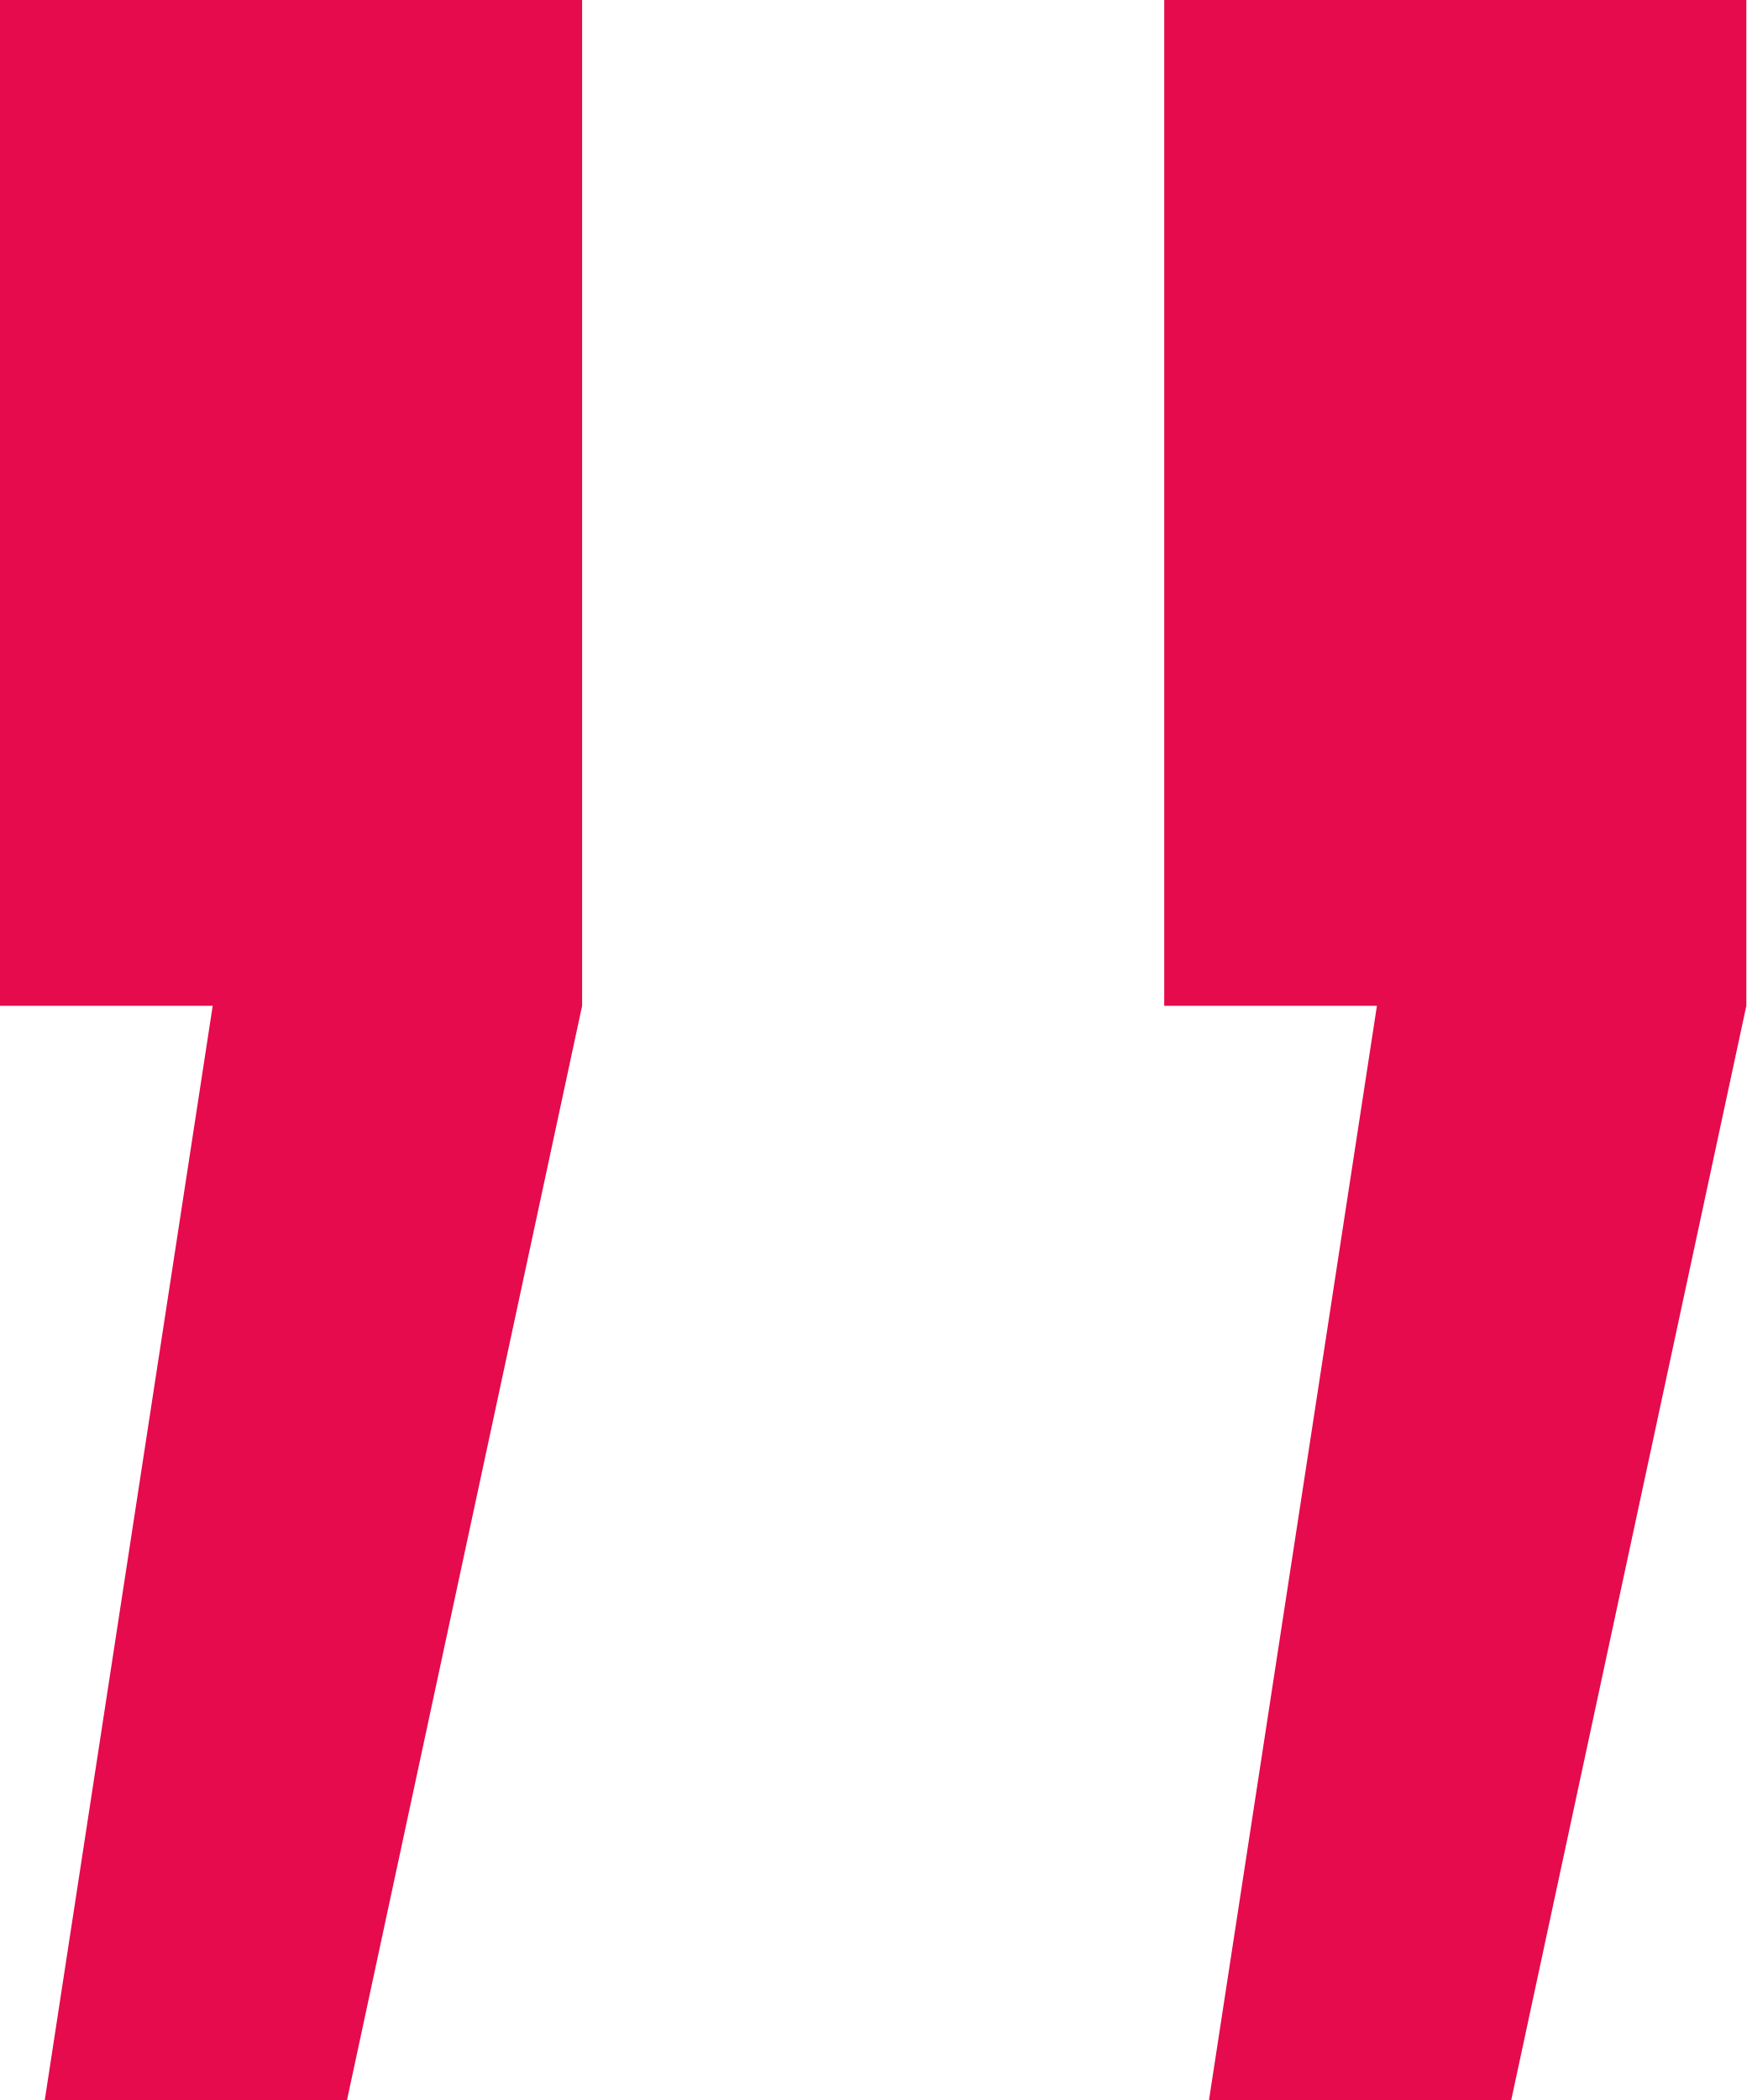
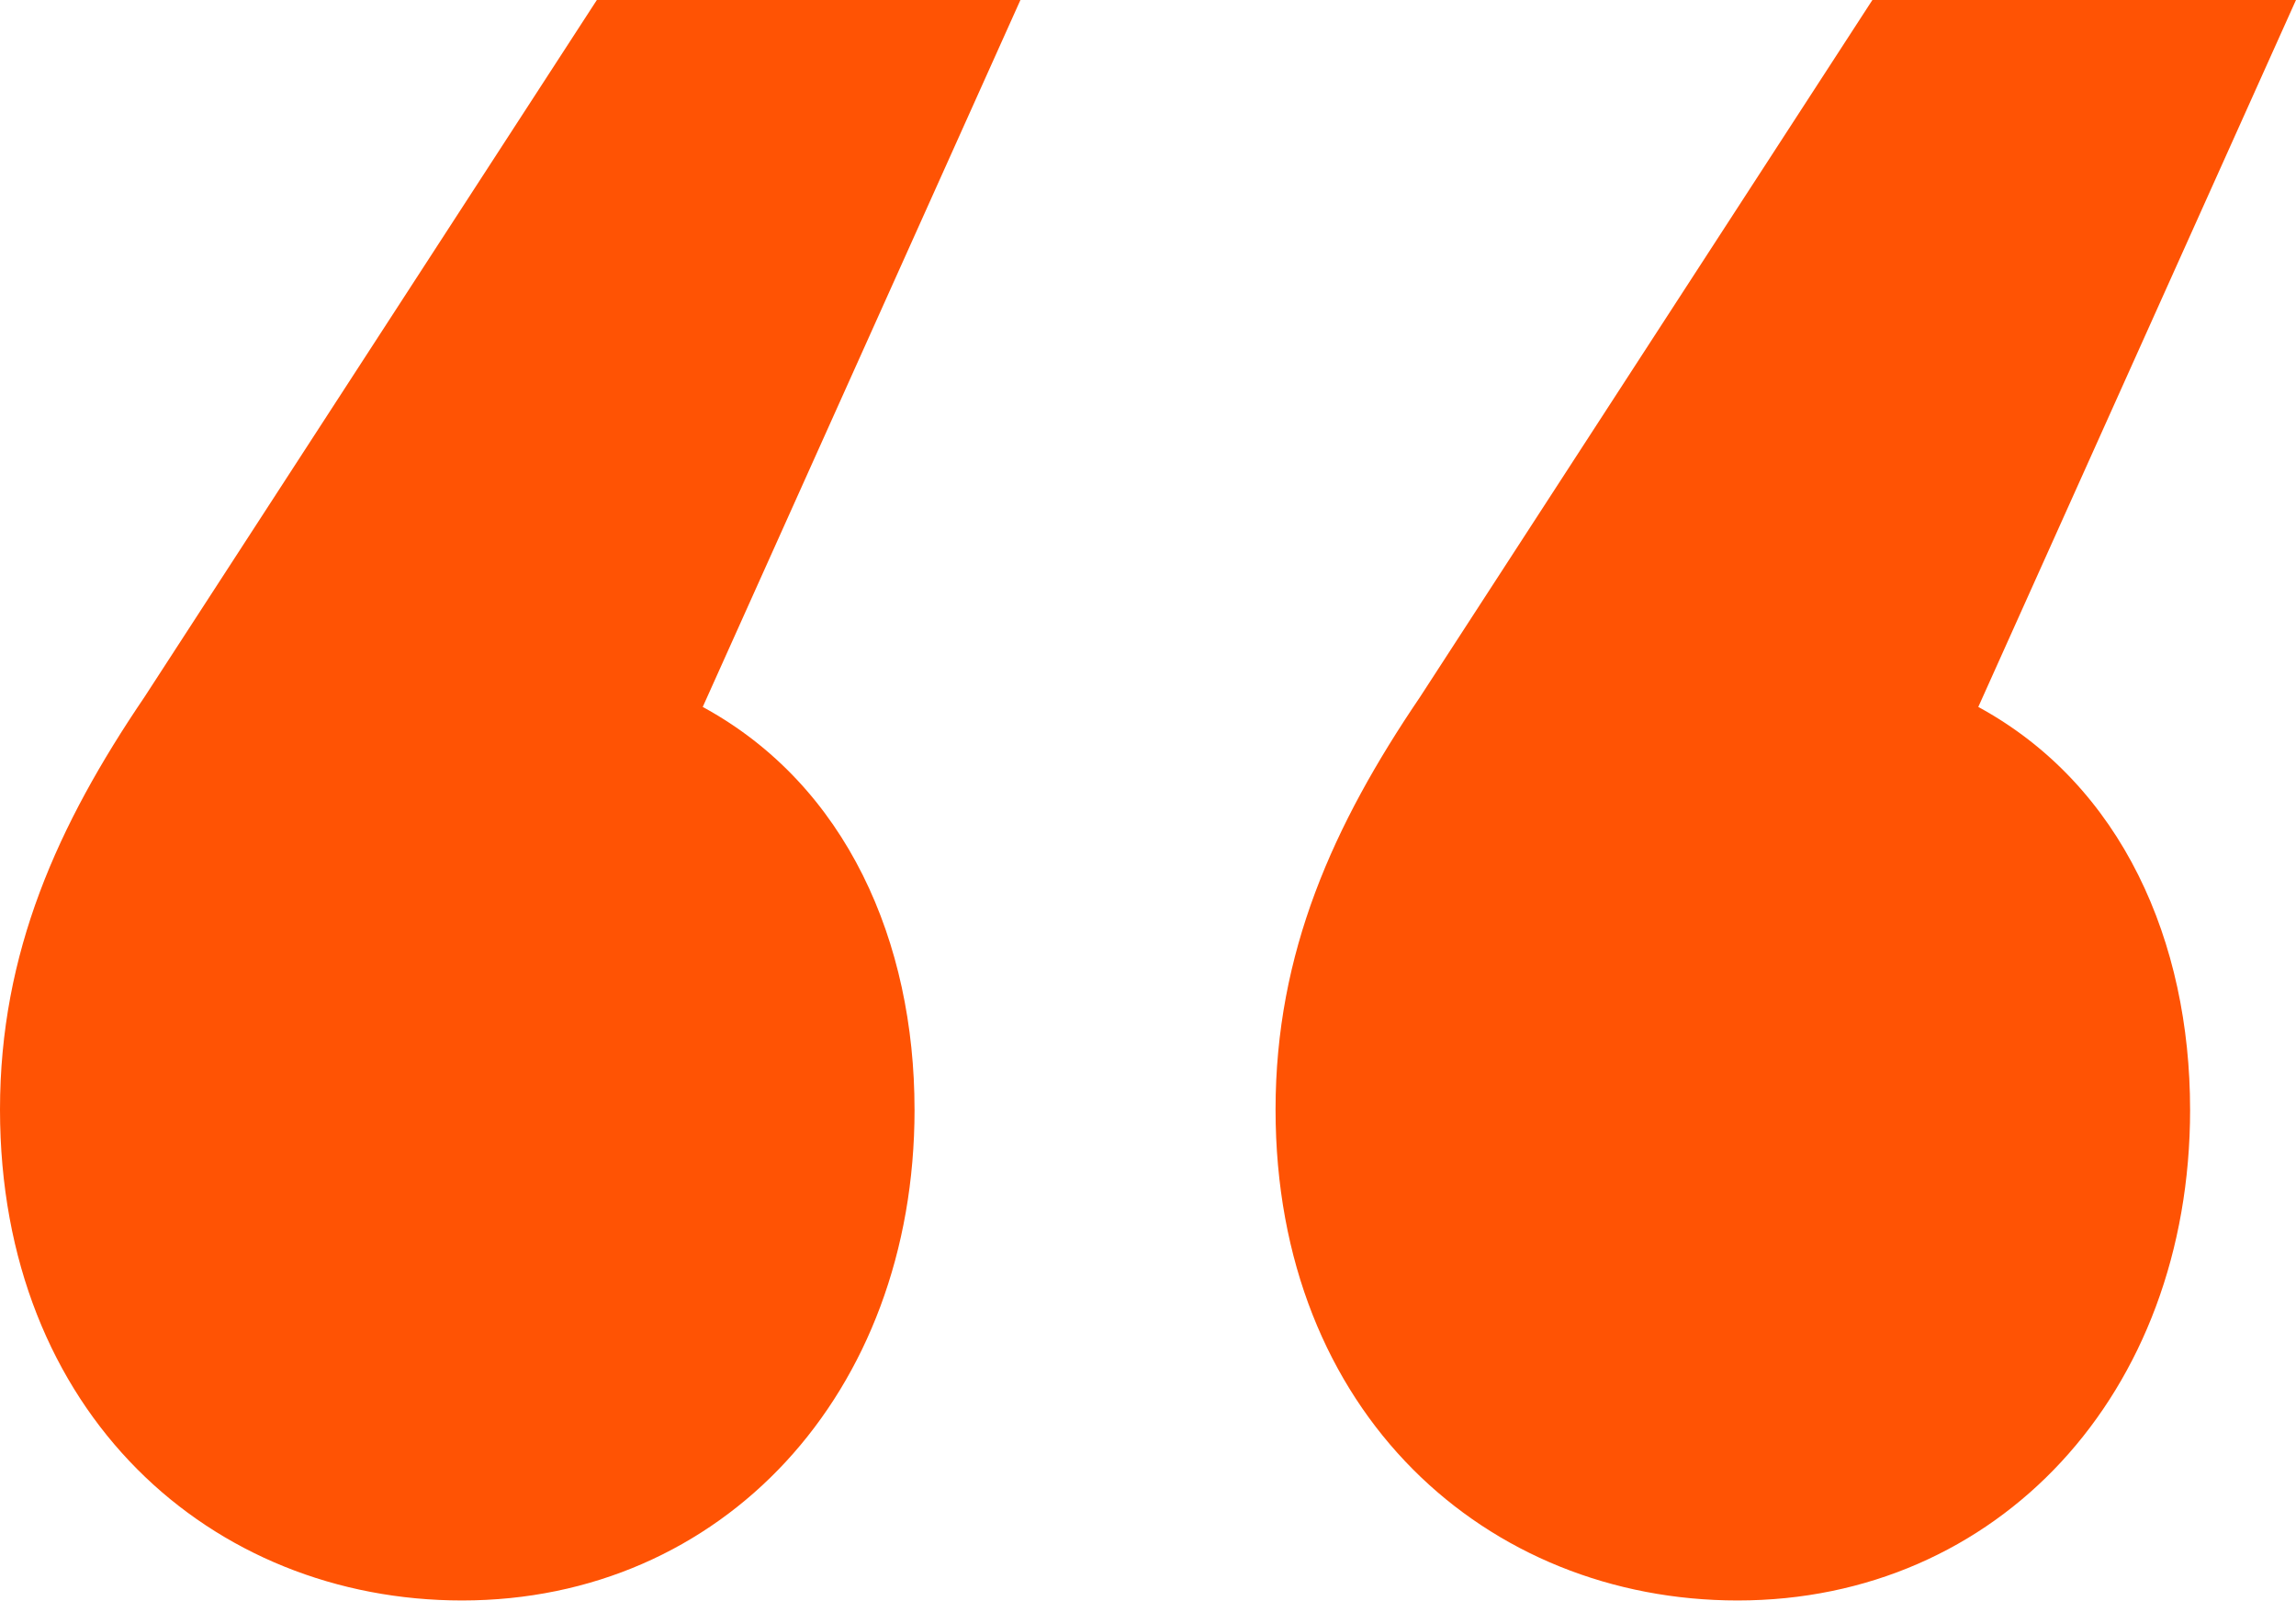
- <svg xmlns="http://www.w3.org/2000/svg" width="84" height="101" viewBox="0 0 84 101" fill="none">
-   <path fill-rule="evenodd" clip-rule="evenodd" d="M56 48.374L56 0H84L84 48.374L72.692 101H58.154L66.231 48.374H56ZM0 48.374L0 0L28 0L28 48.374L16.692 101H2.154L10.231 48.374H0Z" fill="#E50B4C" />
+ <svg xmlns="http://www.w3.org/2000/svg" width="99" height="69" fill="none" version="1.1" viewBox="0 0 99 69">
+   <path d="m39.434 47.834c0 12.276-8.302 21.166-19.51 21.166-10.792 0-19.924-8.043-19.924-21.166 0-6.773 2.491-12.276 6.226-17.779l19.509-30.055h18.264l-13.698 30.478c6.226 3.386 9.132 10.16 9.132 17.356zm55 0c0 12.276-8.302 21.166-19.51 21.166-10.792 0-19.924-8.043-19.924-21.166 0-6.773 2.491-12.276 6.226-17.779l19.509-30.055h18.264l-13.698 30.478c6.226 3.386 9.132 10.16 9.132 17.356z" clip-rule="evenodd" fill="#FF5304" fill-rule="evenodd" />
</svg>
